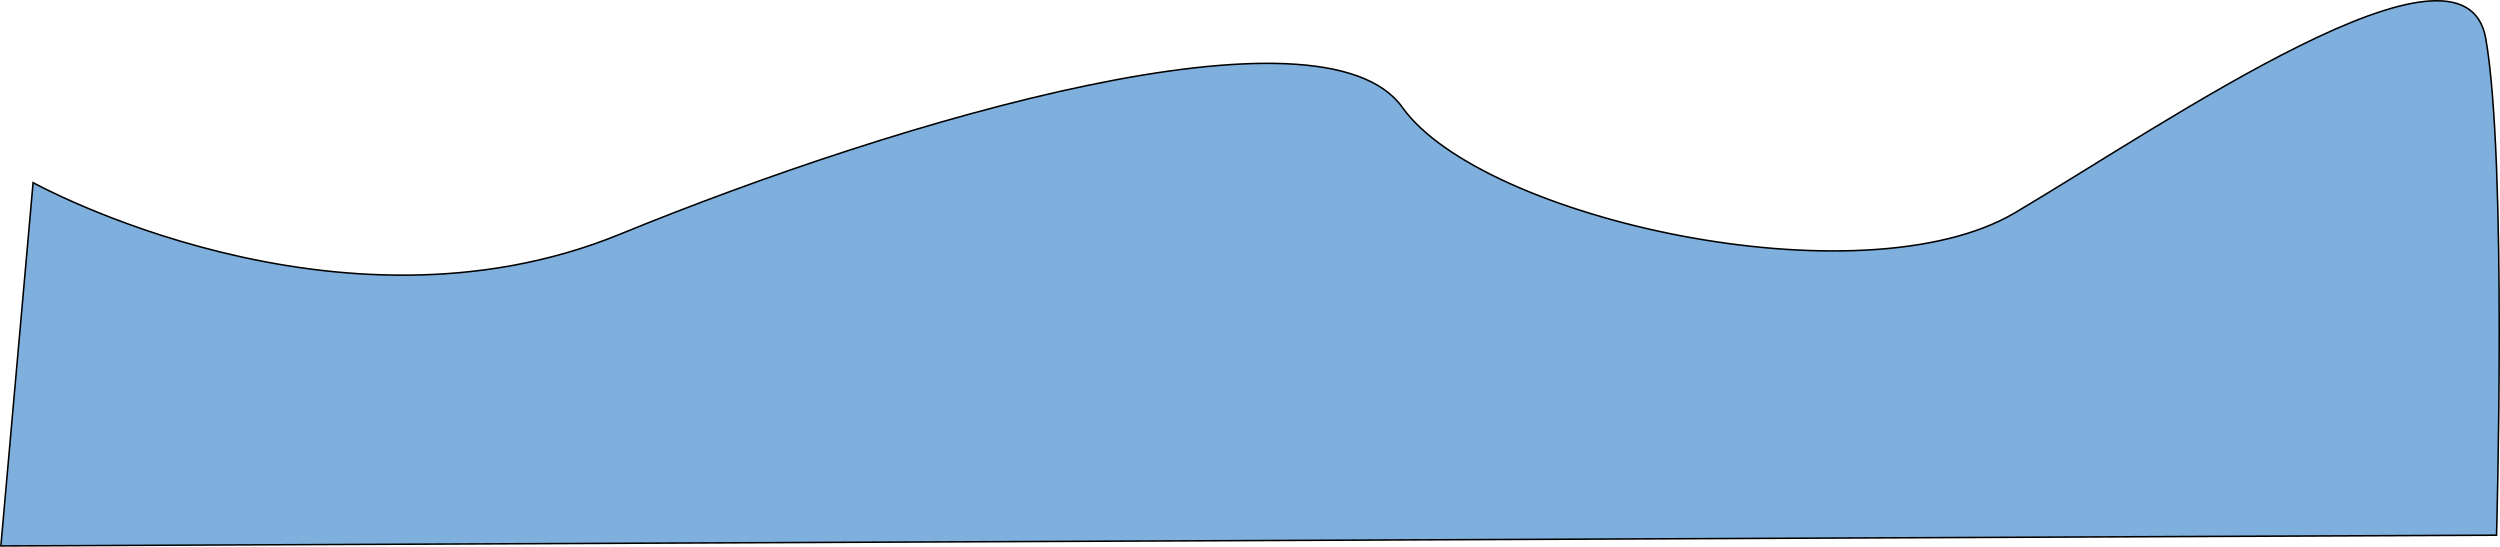
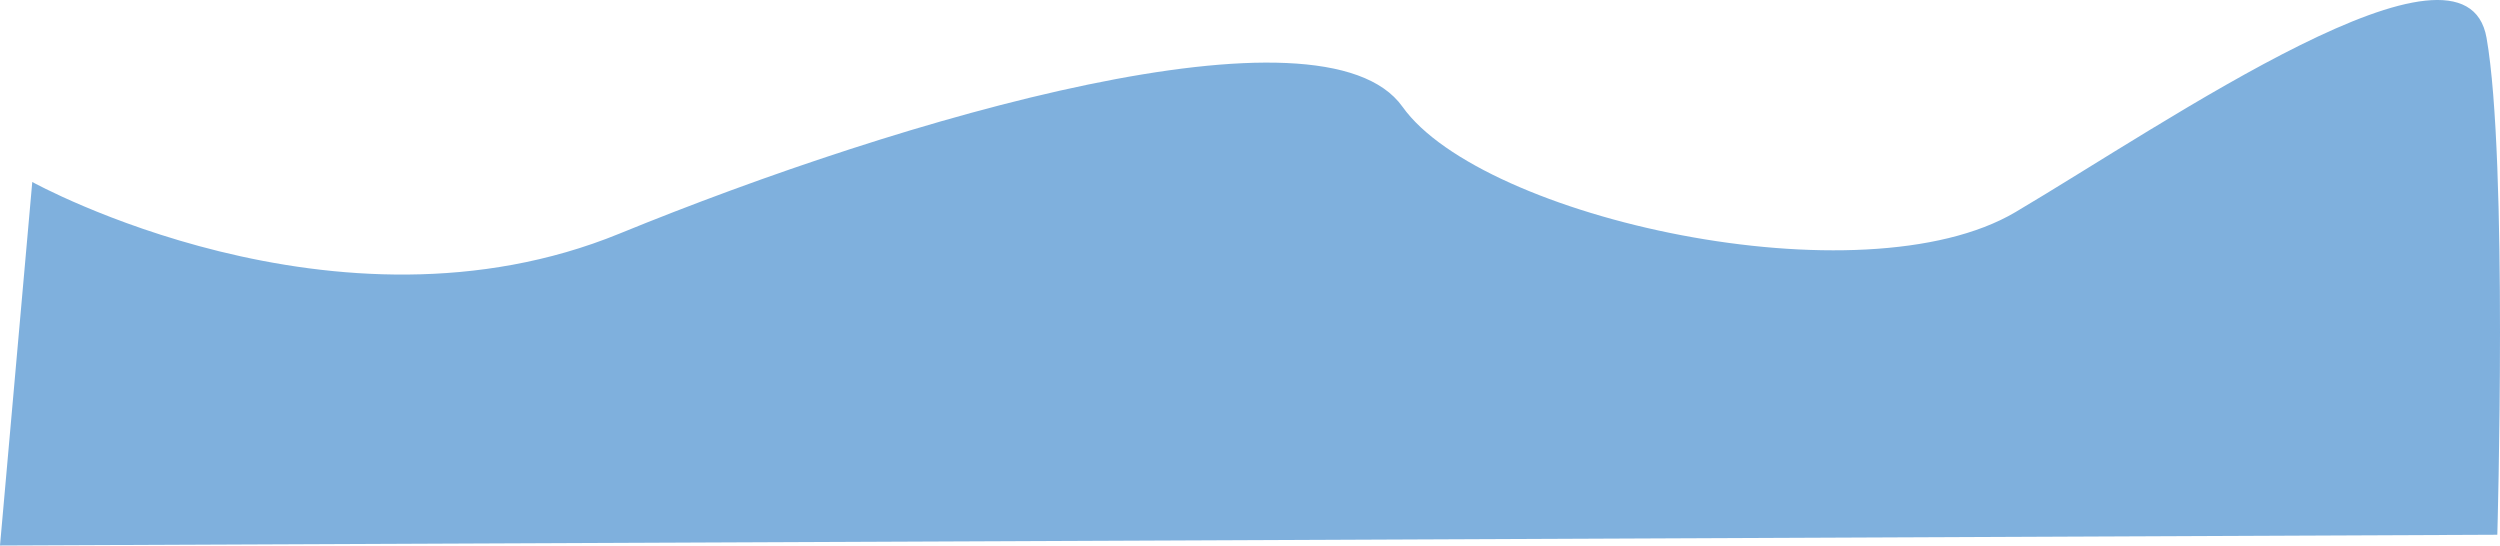
- <svg xmlns="http://www.w3.org/2000/svg" id="Layer_1" data-name="Layer 1" viewBox="0 0 1600.07 349.92">
+ <svg xmlns="http://www.w3.org/2000/svg" id="Layer_1" data-name="Layer 1" viewBox="0 0 1599.02 348.91">
  <defs>
    <style>
      .cls-1 {
        fill: #7fb0dd;
-         stroke: #000;
-         stroke-miterlimit: 10;
+         stroke-width: 0px;
      }
    </style>
  </defs>
-   <path class="cls-1" d="m21.18,116.9s193.99,107.31,375.59,33.02S846.66-2.79,897.57,68.75s294.42,125.2,392.1,67.41,287.54-189.86,301.3-111.44,6.88,317.81,6.88,317.81L.55,349.41,21.18,116.9Z" />
+   <path class="cls-1" d="m20.64,116.4s193.99,107.31,375.59,33.02S846.11-3.29,897.02,68.25s294.42,125.2,392.1,67.41,287.54-189.86,301.3-111.44,6.88,317.81,6.88,317.81L0,348.91,20.64,116.4Z" />
</svg>
